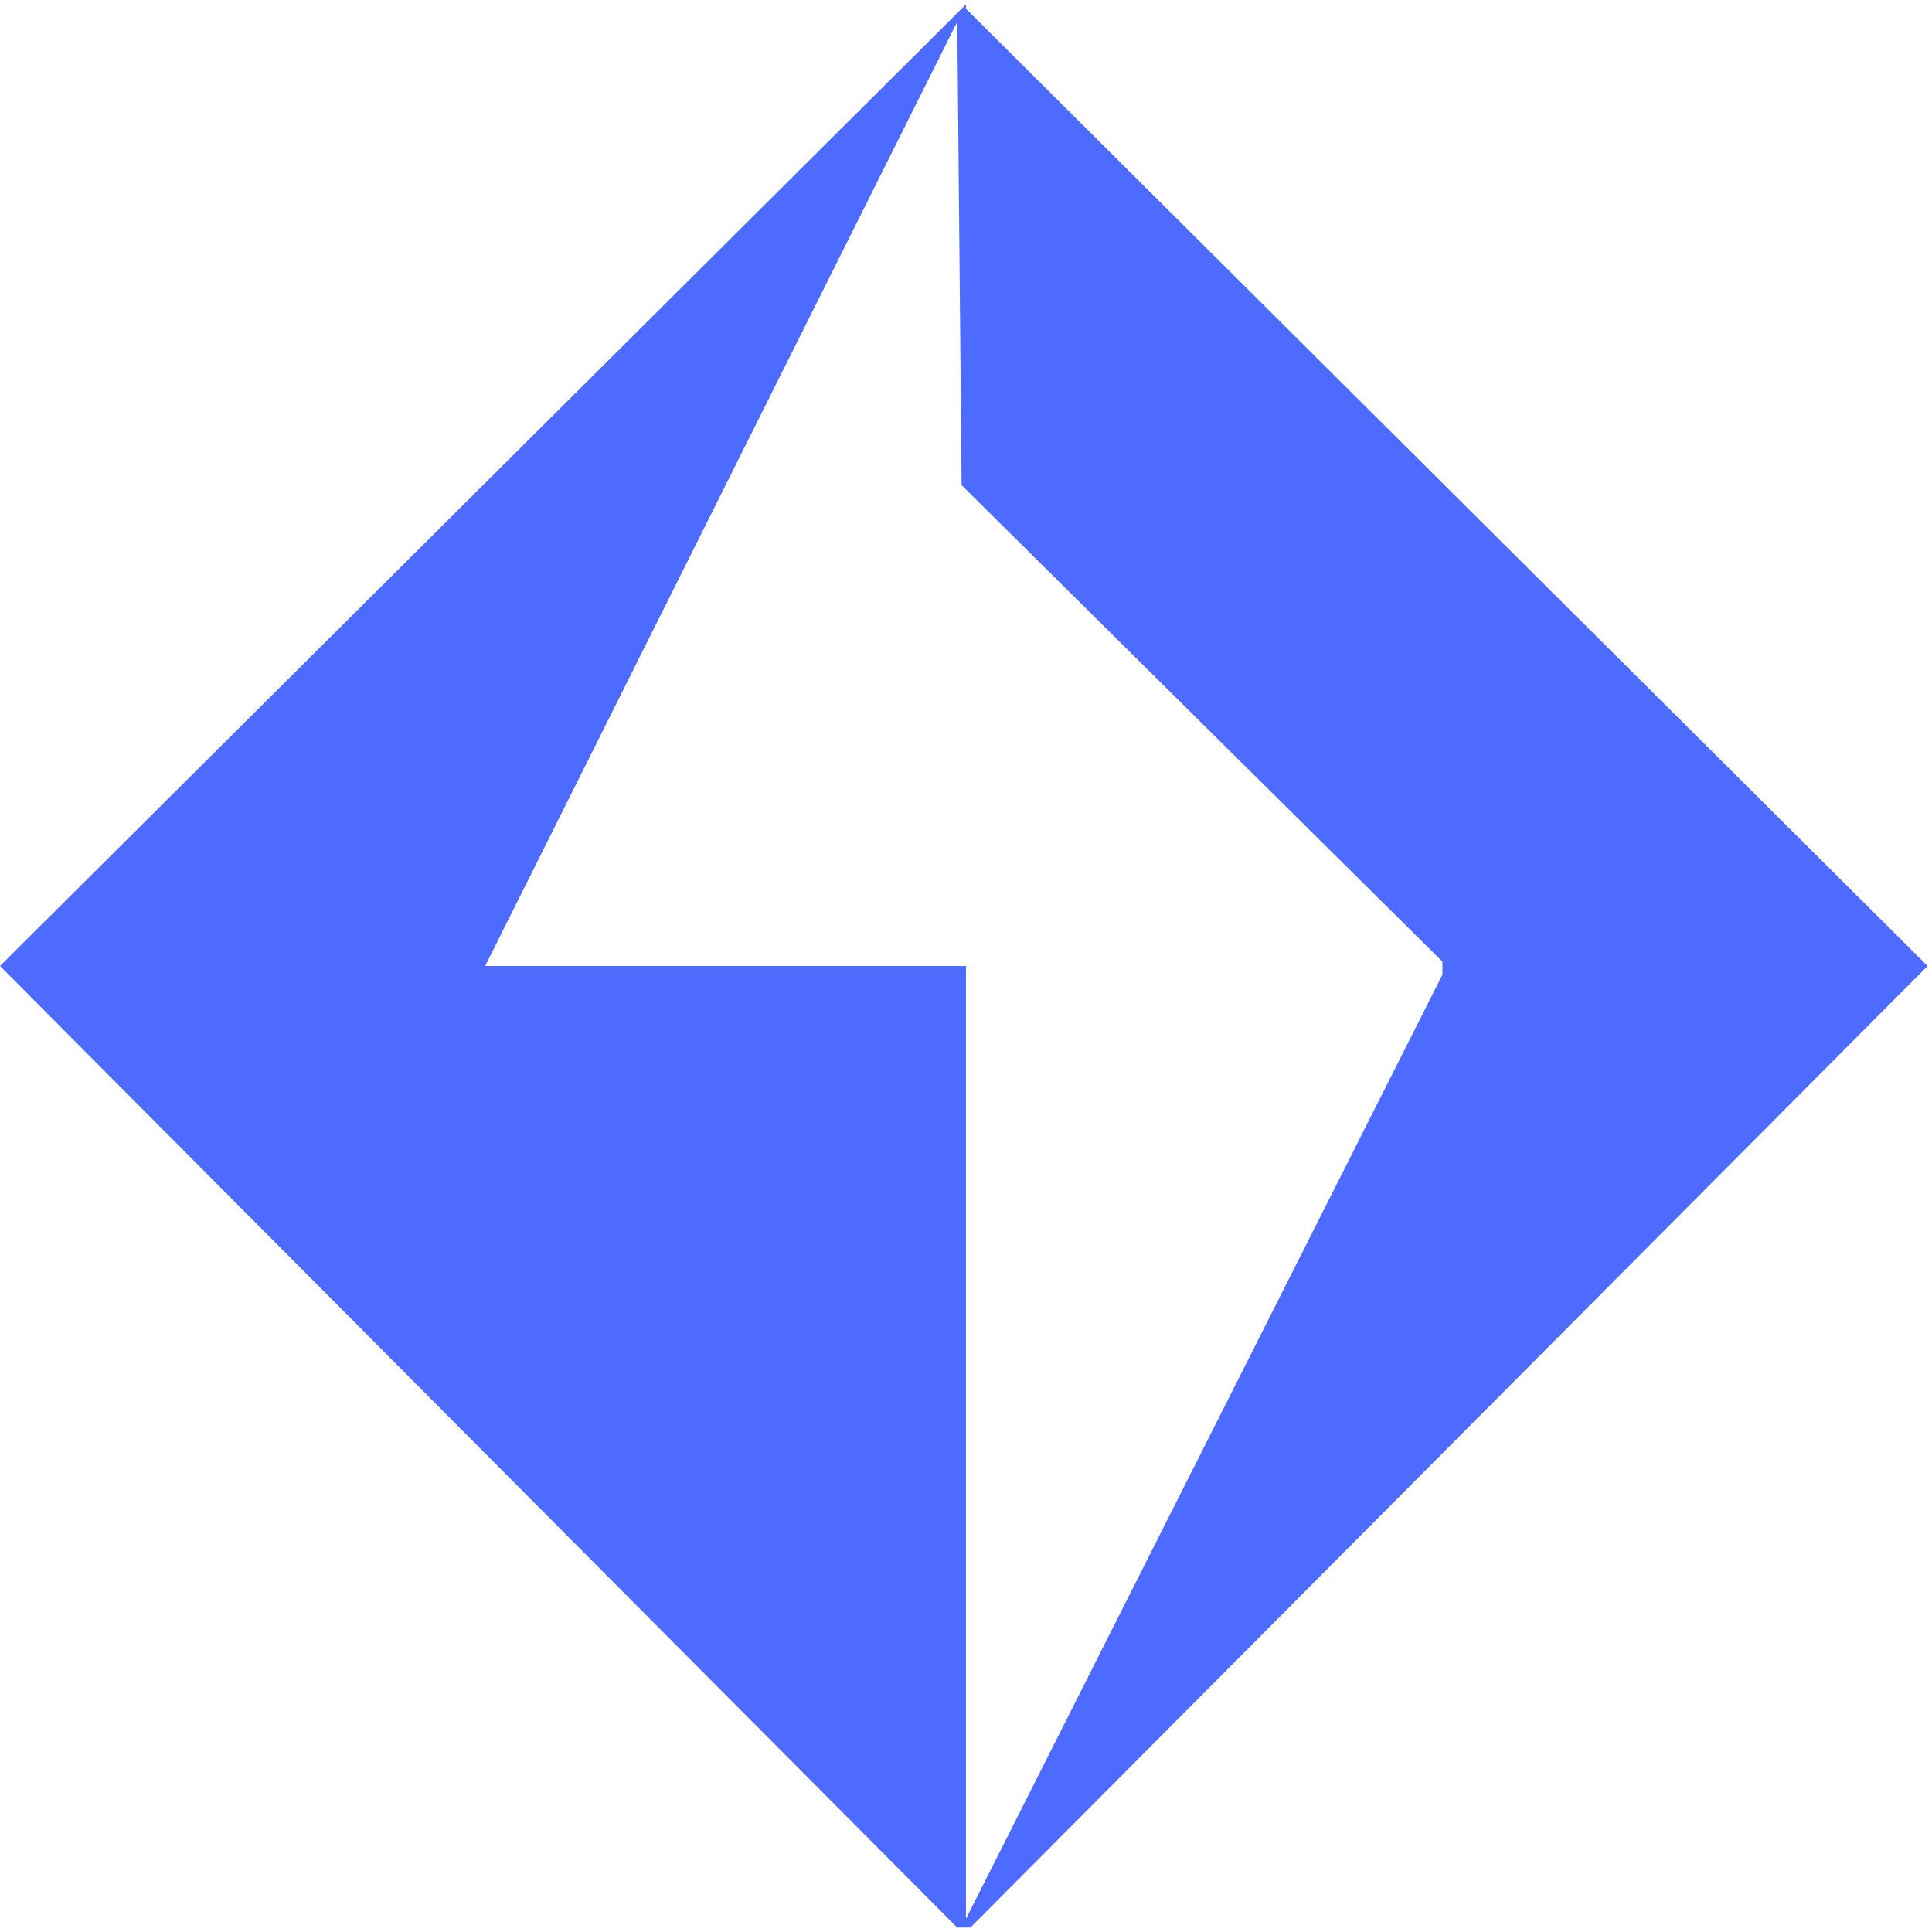
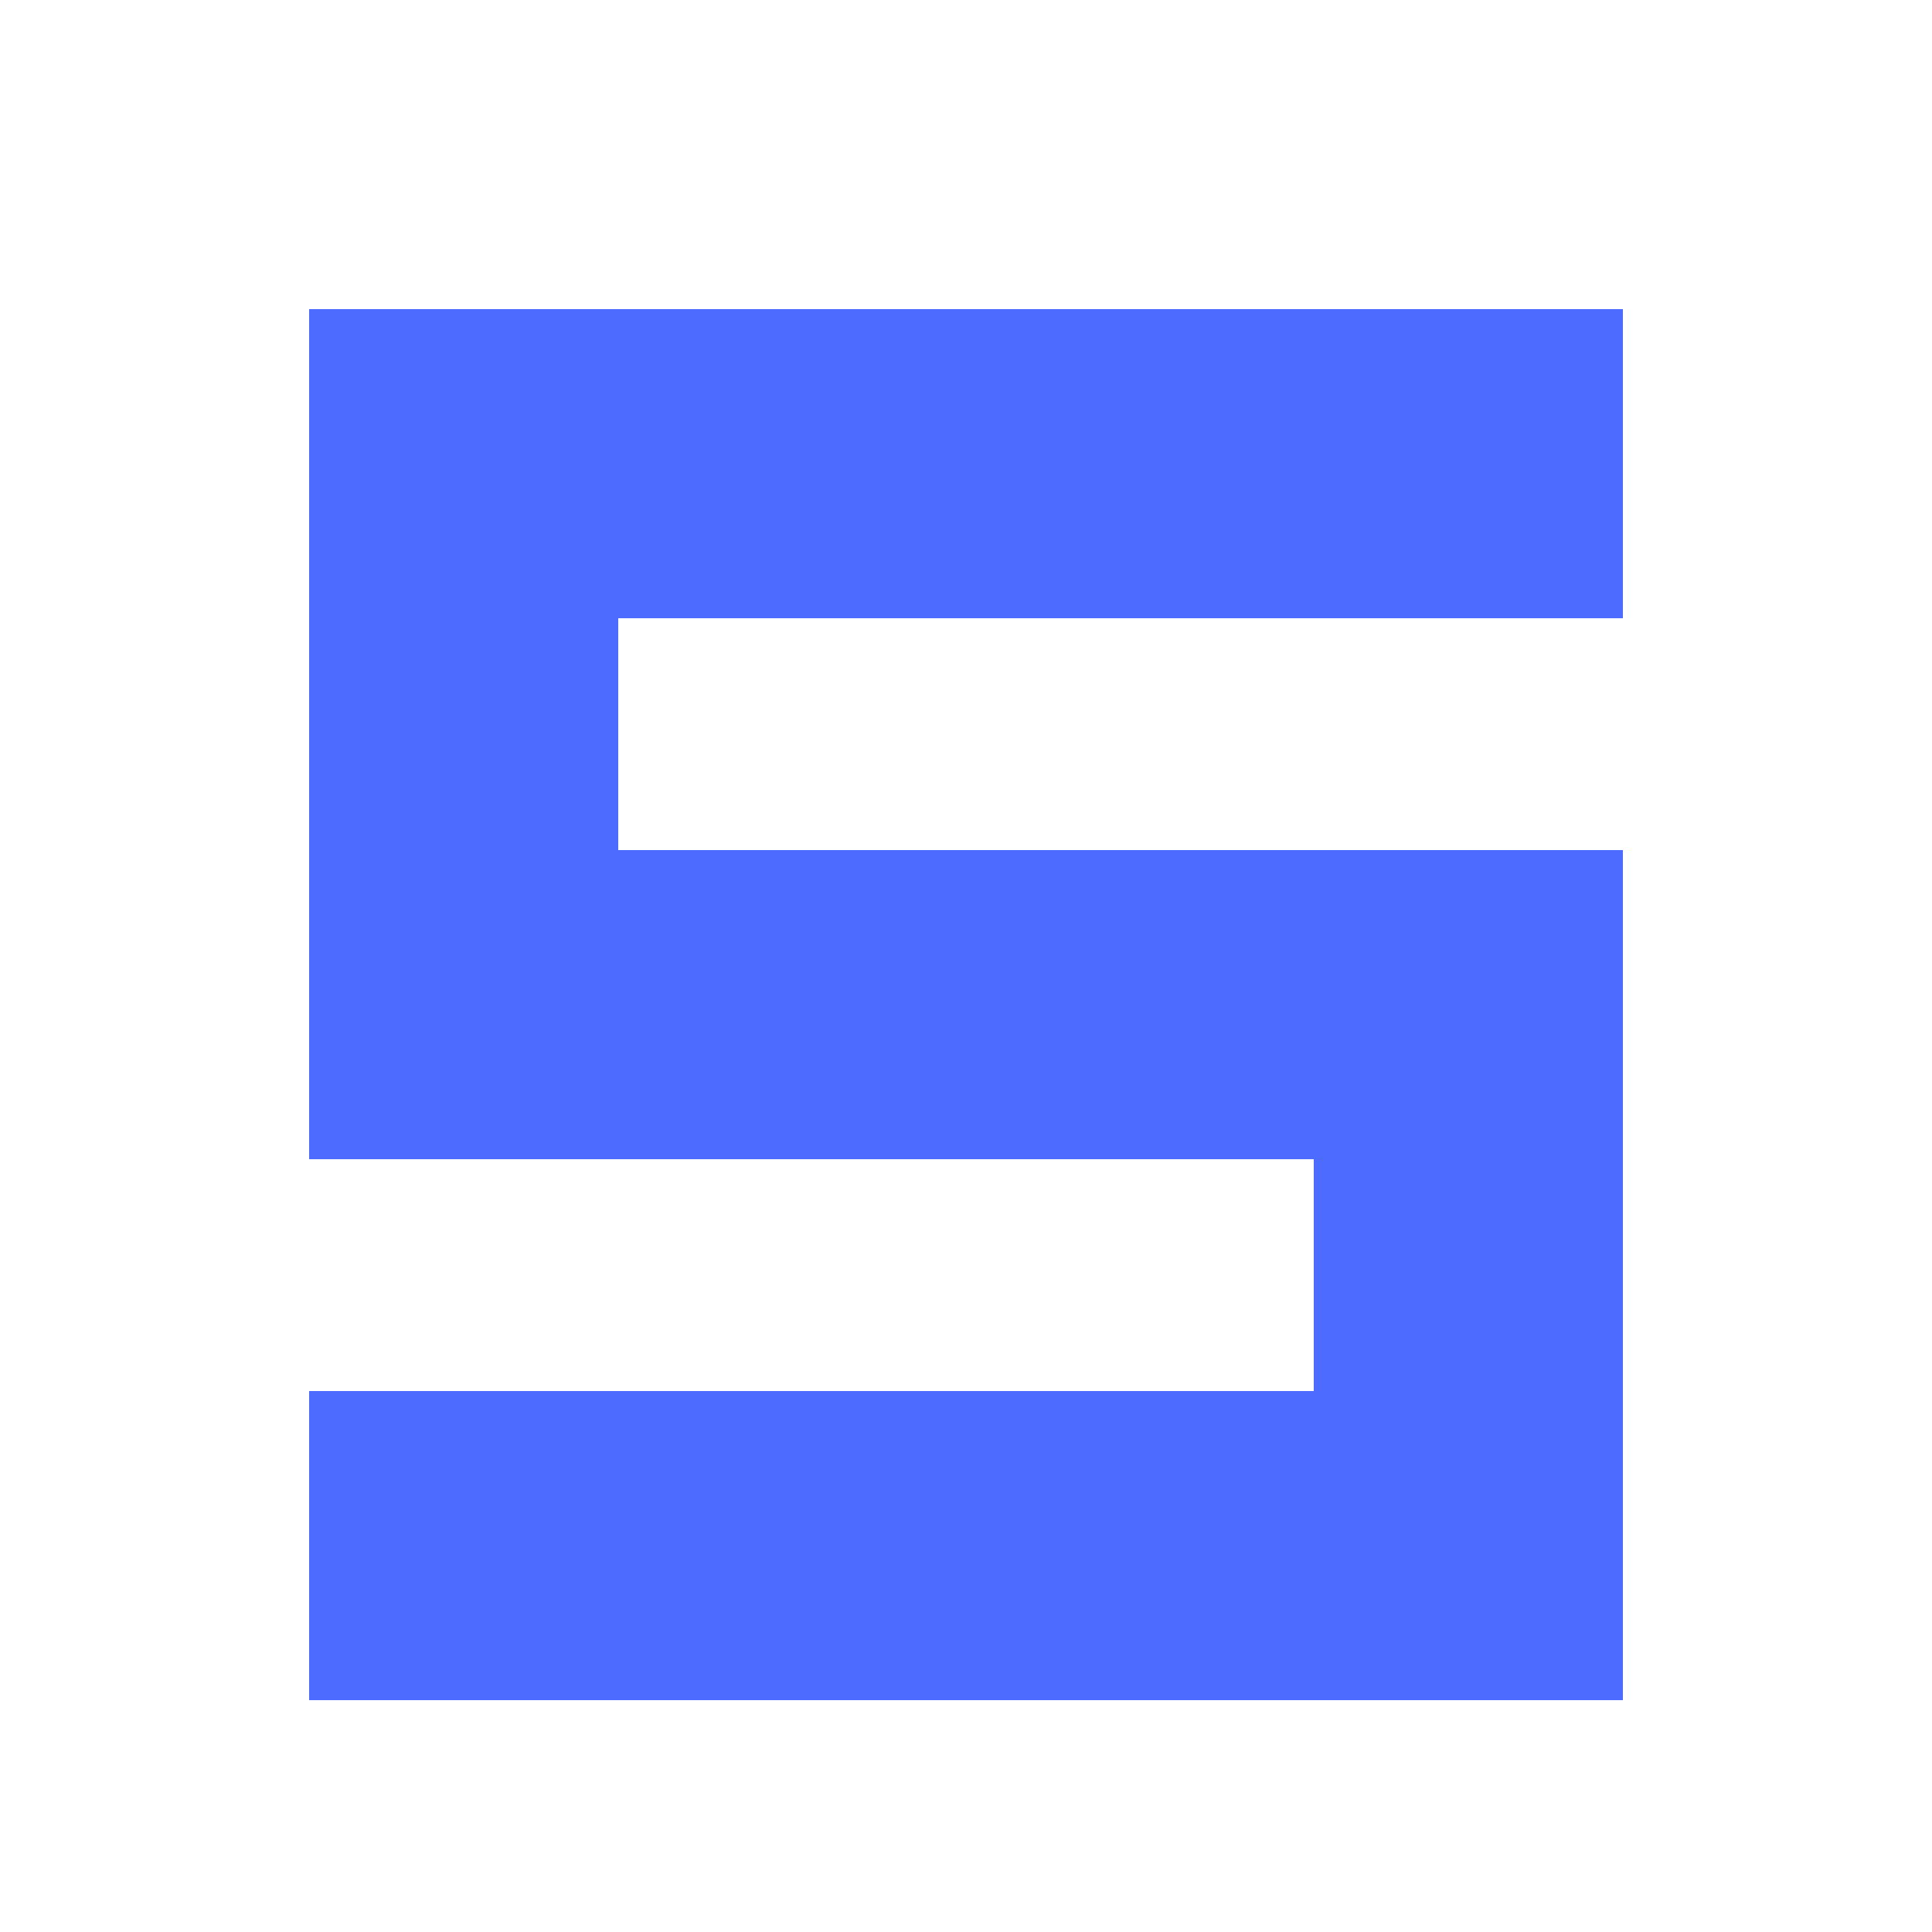
<svg xmlns="http://www.w3.org/2000/svg" viewBox="0 0 50 50">
-   <g transform="scale(0.11312)">
-     <path fill="#4D6BFE" fill-rule="evenodd" d="M221 1L0 221L219 441L222 441L441 221L221 2ZM219 4L220 111L330 220L330 223L221 439L221 221L111 221L219 5Z" />
+   <g fill="#4D6BFE">
+     <rect x="8" y="8" width="34" height="8" />
+     <rect x="8" y="8" width="8" height="22" />
+     <rect x="8" y="22" width="34" height="8" />
+     <rect x="34" y="22" width="8" height="22" />
+     <rect x="8" y="36" width="34" height="8" />
  </g>
</svg>
